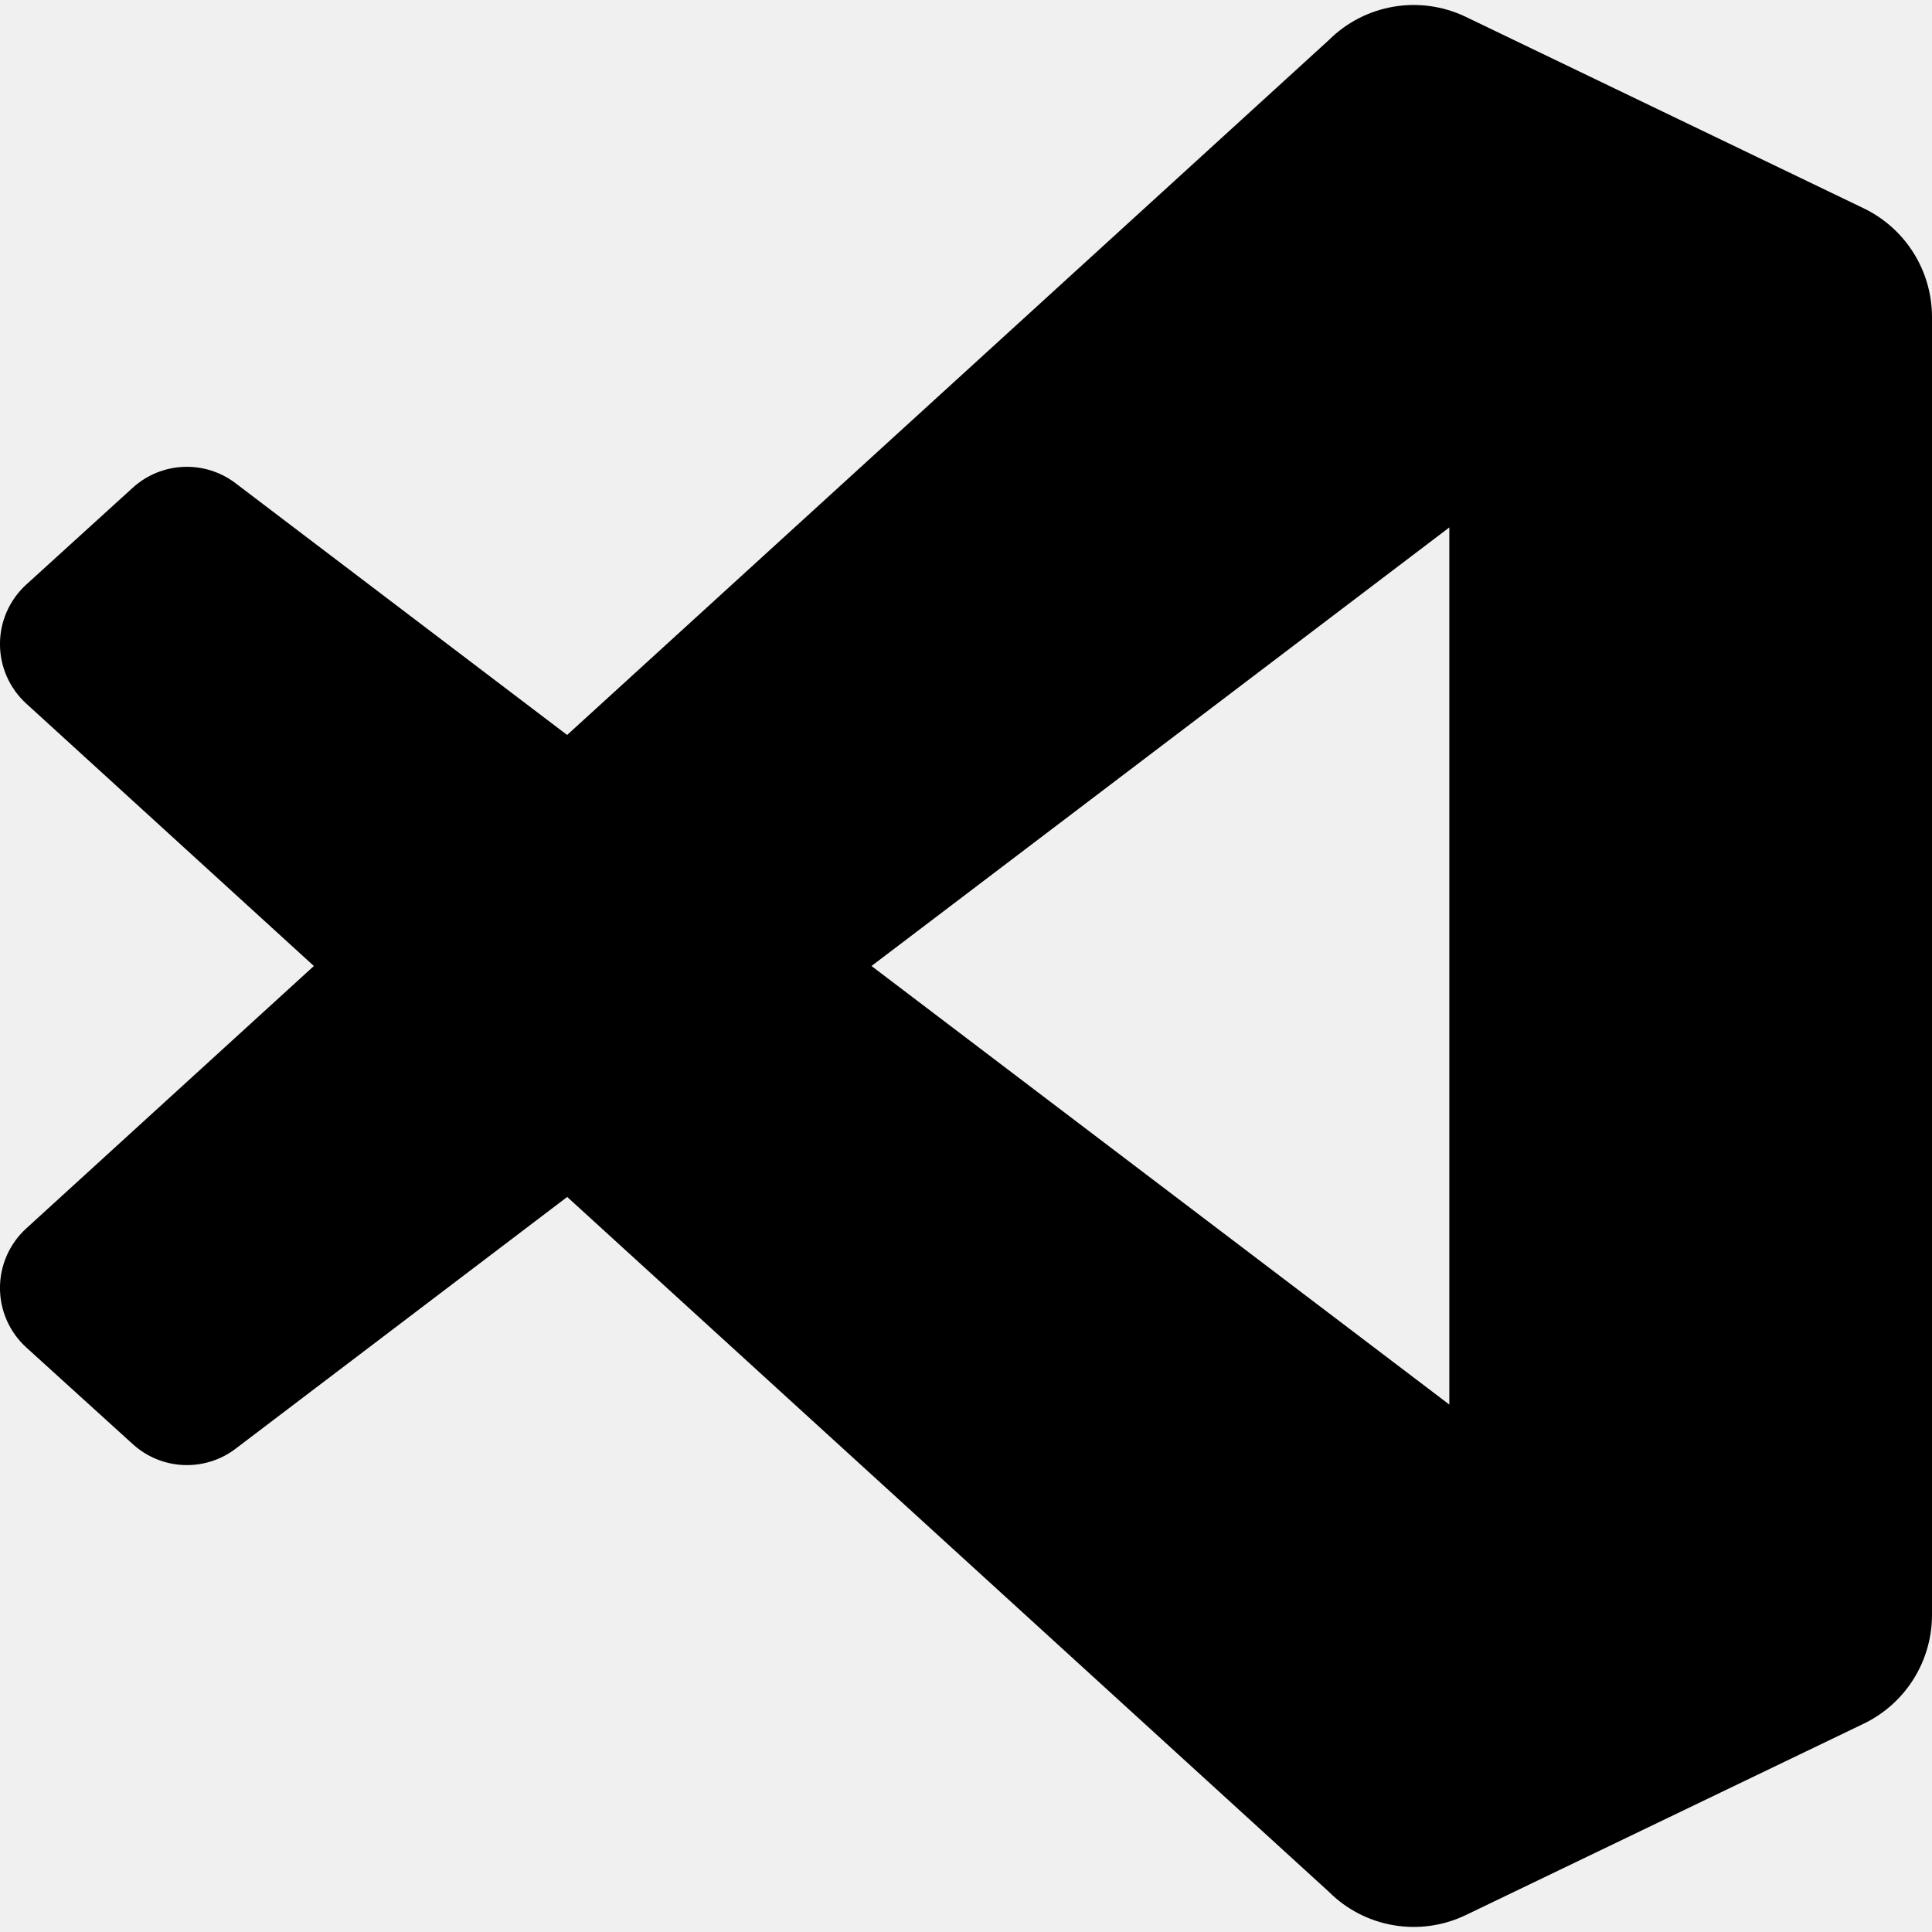
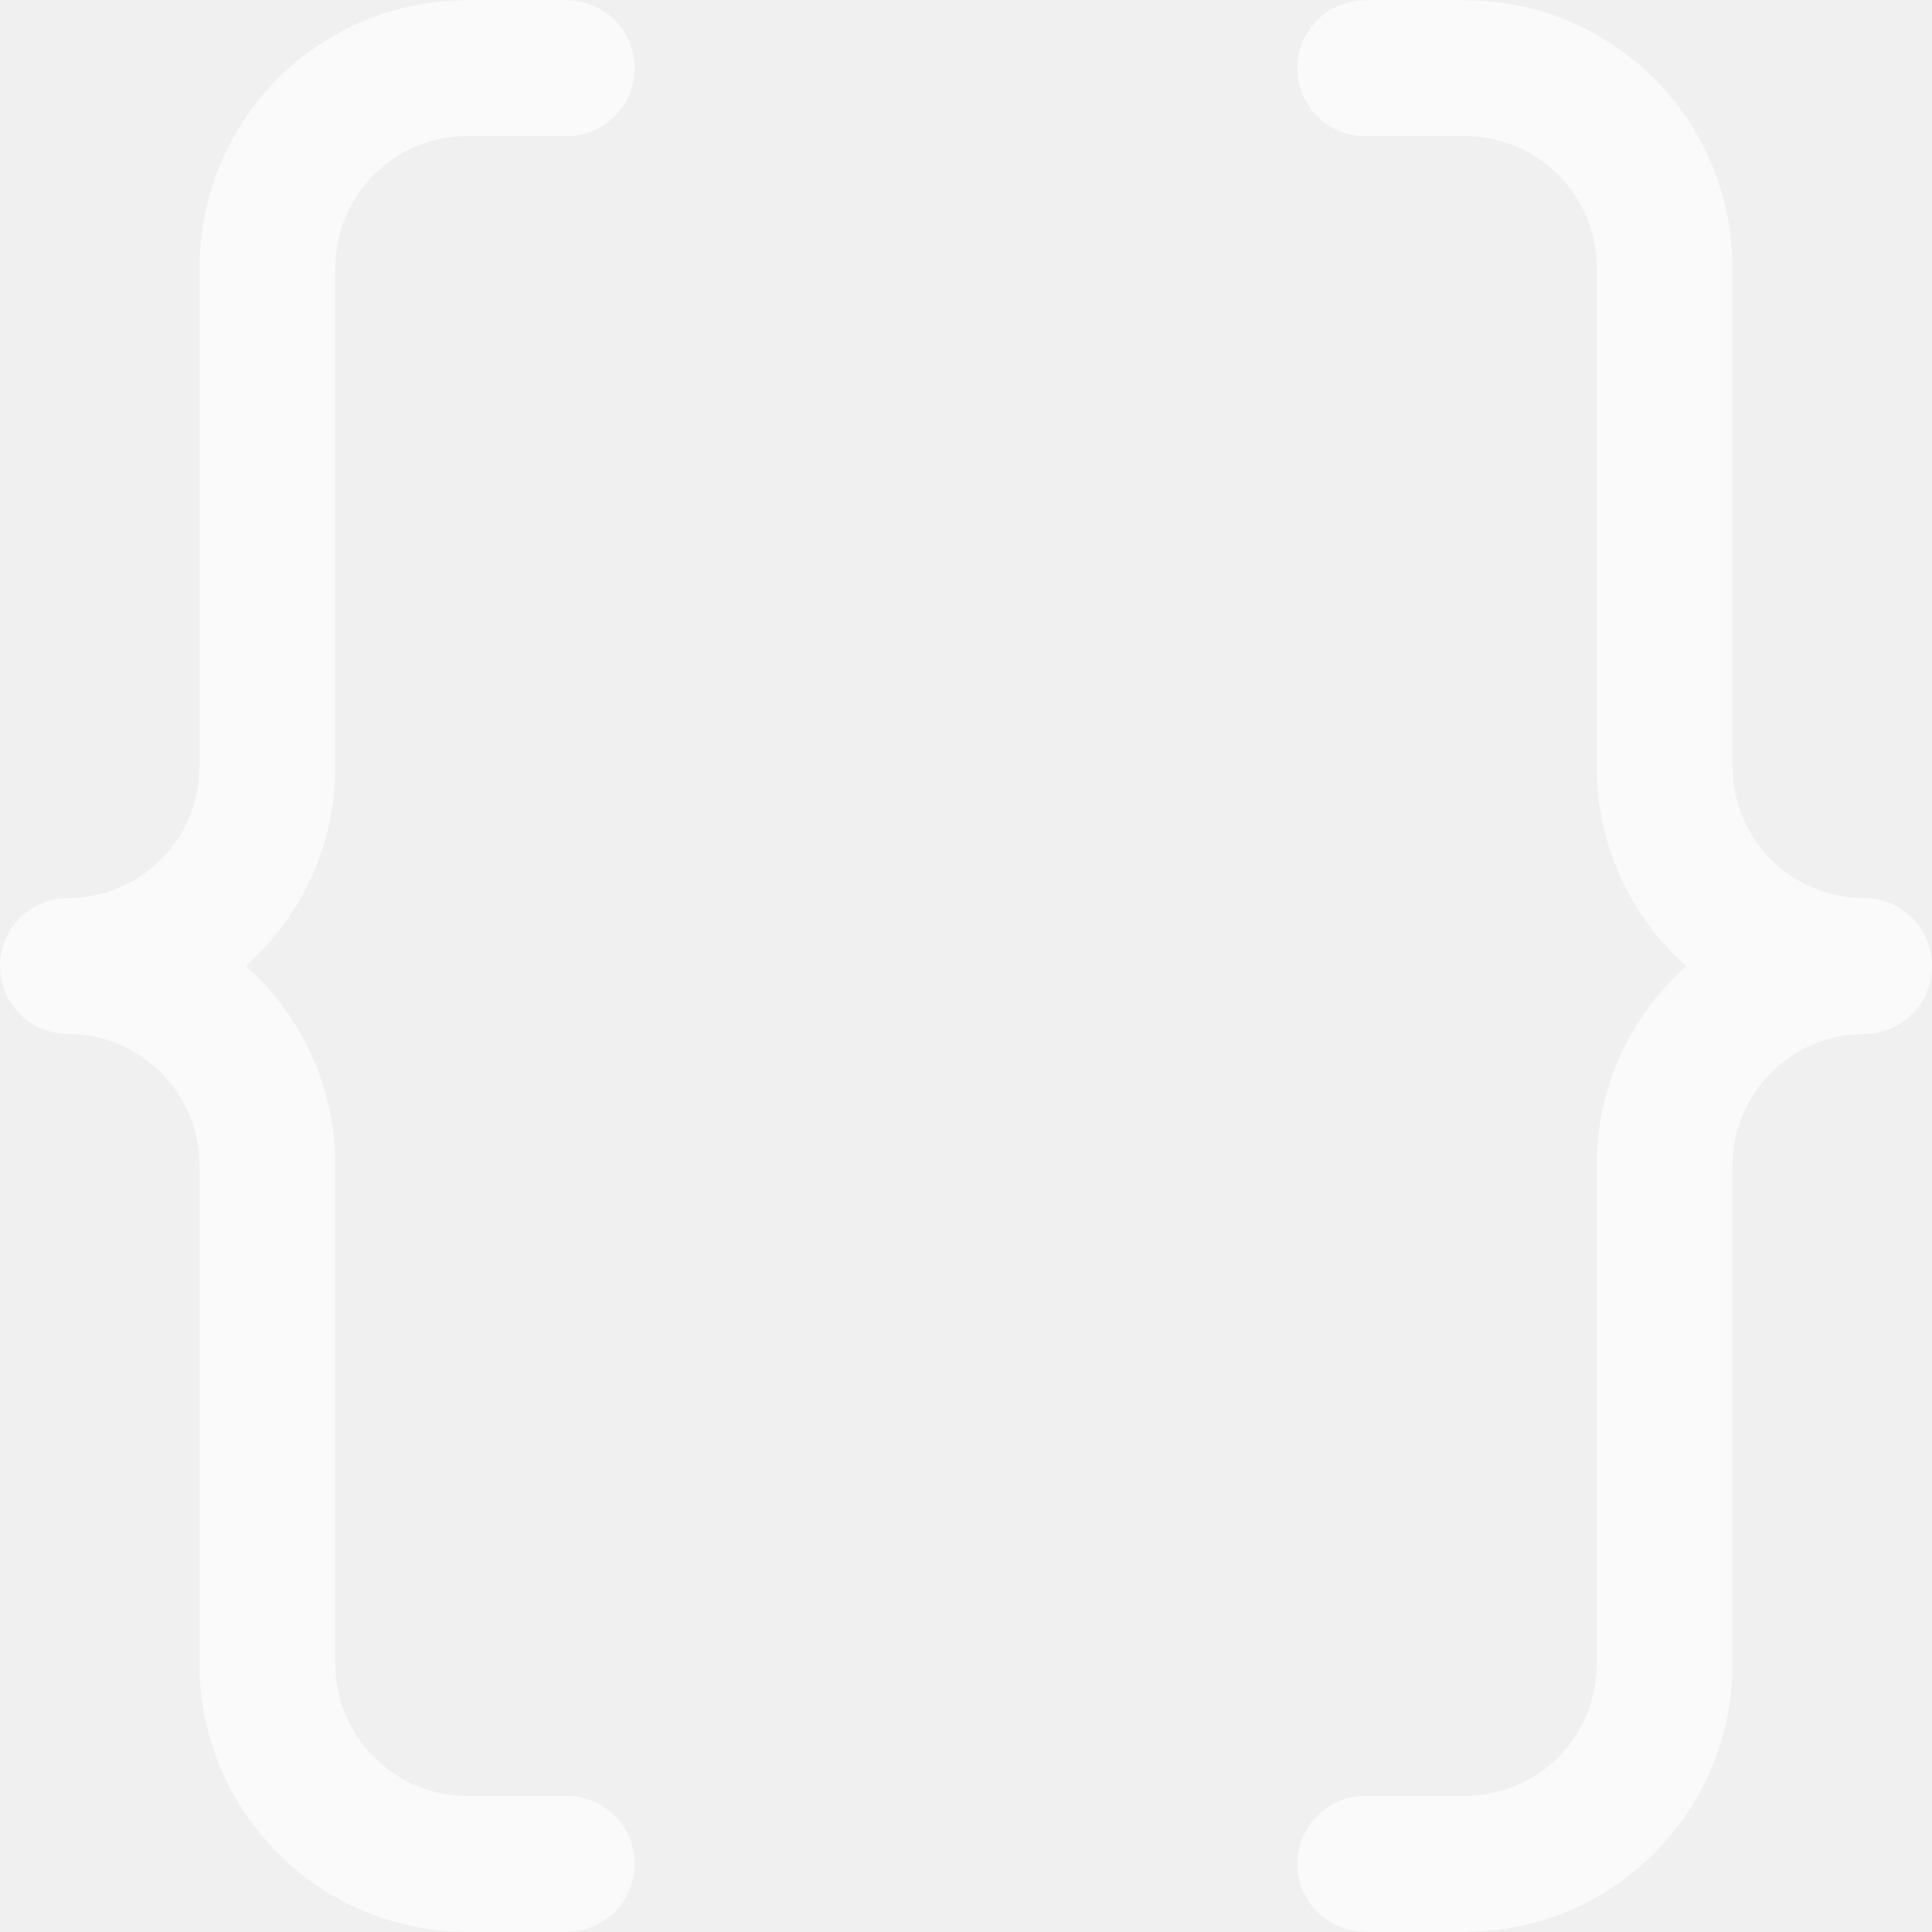
- <svg xmlns="http://www.w3.org/2000/svg" viewBox="0 0 24 24">
-   <path d="M23.15 2.587 18.21.21a1.494 1.494 0 0 0-1.705.29l-9.46 8.63-4.12-3.128a.999.999 0 0 0-1.276.057L.327 7.261A1 1 0 0 0 .326 8.74L3.899 12 .326 15.26a1 1 0 0 0 .001 1.479L1.65 17.94a.999.999 0 0 0 1.276.057l4.12-3.128 9.46 8.63a1.492 1.492 0 0 0 1.704.29l4.942-2.377A1.5 1.5 0 0 0 24 20.06V3.939a1.5 1.5 0 0 0-.85-1.352zm-5.146 14.861L10.826 12l7.178-5.448v10.896z" />
+ <svg xmlns="http://www.w3.org/2000/svg" width="1024" height="1024" viewBox="0 0 1024 1024" fill="none">
+   <g clip-path="url(#clip0_7607_218)">
+     <path fill-rule="evenodd" clip-rule="evenodd" d="M147.265 41.651C173.848 15.068 209.902 0.134 247.496 0.134H300.37C320.252 0.134 336.37 16.252 336.37 36.134C336.37 56.016 320.252 72.134 300.37 72.134H247.496C228.998 72.134 211.257 79.483 198.177 92.563C185.096 105.643 177.748 123.384 177.748 141.882V406.252C177.748 443.846 162.814 479.9 136.231 506.483C134.332 508.382 132.385 510.221 130.392 512C132.385 513.779 134.332 515.618 136.231 517.517C162.814 544.1 177.748 580.154 177.748 617.748V882.118C177.748 920.397 209.217 951.866 247.496 951.866H300.37C320.252 951.866 336.37 967.984 336.37 987.866C336.37 1007.75 320.252 1023.87 300.37 1023.87H247.496C169.452 1023.87 105.748 960.162 105.748 882.118V617.748C105.748 599.25 98.4 581.509 85.319 568.429C72.239 555.349 54.498 548 36 548C16.118 548 0 531.882 0 512C0 492.118 16.118 476 36 476C54.498 476 72.239 468.652 85.319 455.571C98.4 442.491 105.748 424.75 105.748 406.252V141.882C105.748 104.288 120.682 68.234 147.265 41.651Z" fill="#FAFAFA" />
+     <path fill-rule="evenodd" clip-rule="evenodd" d="M687.626 36.127C687.626 16.245 703.744 0.127 723.626 0.127H776.501C814.095 0.127 850.15 15.062 876.733 41.645C903.316 68.228 918.25 104.282 918.25 141.877V406.251C918.25 424.749 925.599 442.49 938.679 455.571C951.76 468.651 969.501 476 988 476C1007.88 476 1024 492.118 1024 512C1024 531.882 1007.88 548 988 548C949.72 548 918.25 579.47 918.25 617.75V882.123C918.25 919.718 903.316 955.772 876.733 982.355C850.15 1008.94 814.095 1023.87 776.501 1023.87H723.626C703.744 1023.87 687.626 1007.76 687.626 987.873C687.626 967.991 703.744 951.873 723.626 951.873H776.501C794.999 951.873 812.741 944.524 825.821 931.444C838.902 918.363 846.25 900.622 846.25 882.123V617.75C846.25 575.847 864.614 538.079 893.701 512.084C891.676 510.279 889.697 508.411 887.768 506.483C861.185 479.899 846.25 443.845 846.25 406.251V141.877C846.25 123.378 838.902 105.637 825.821 92.556C812.741 79.476 794.999 72.127 776.501 72.127H723.626C703.744 72.127 687.626 56.009 687.626 36.127Z" fill="#FAFAFA" />
+   </g>
+   <defs>
+     <clipPath id="clip0_7607_218">
+       <rect width="1024" height="1024" fill="white" />
+     </clipPath>
+   </defs>
</svg>
